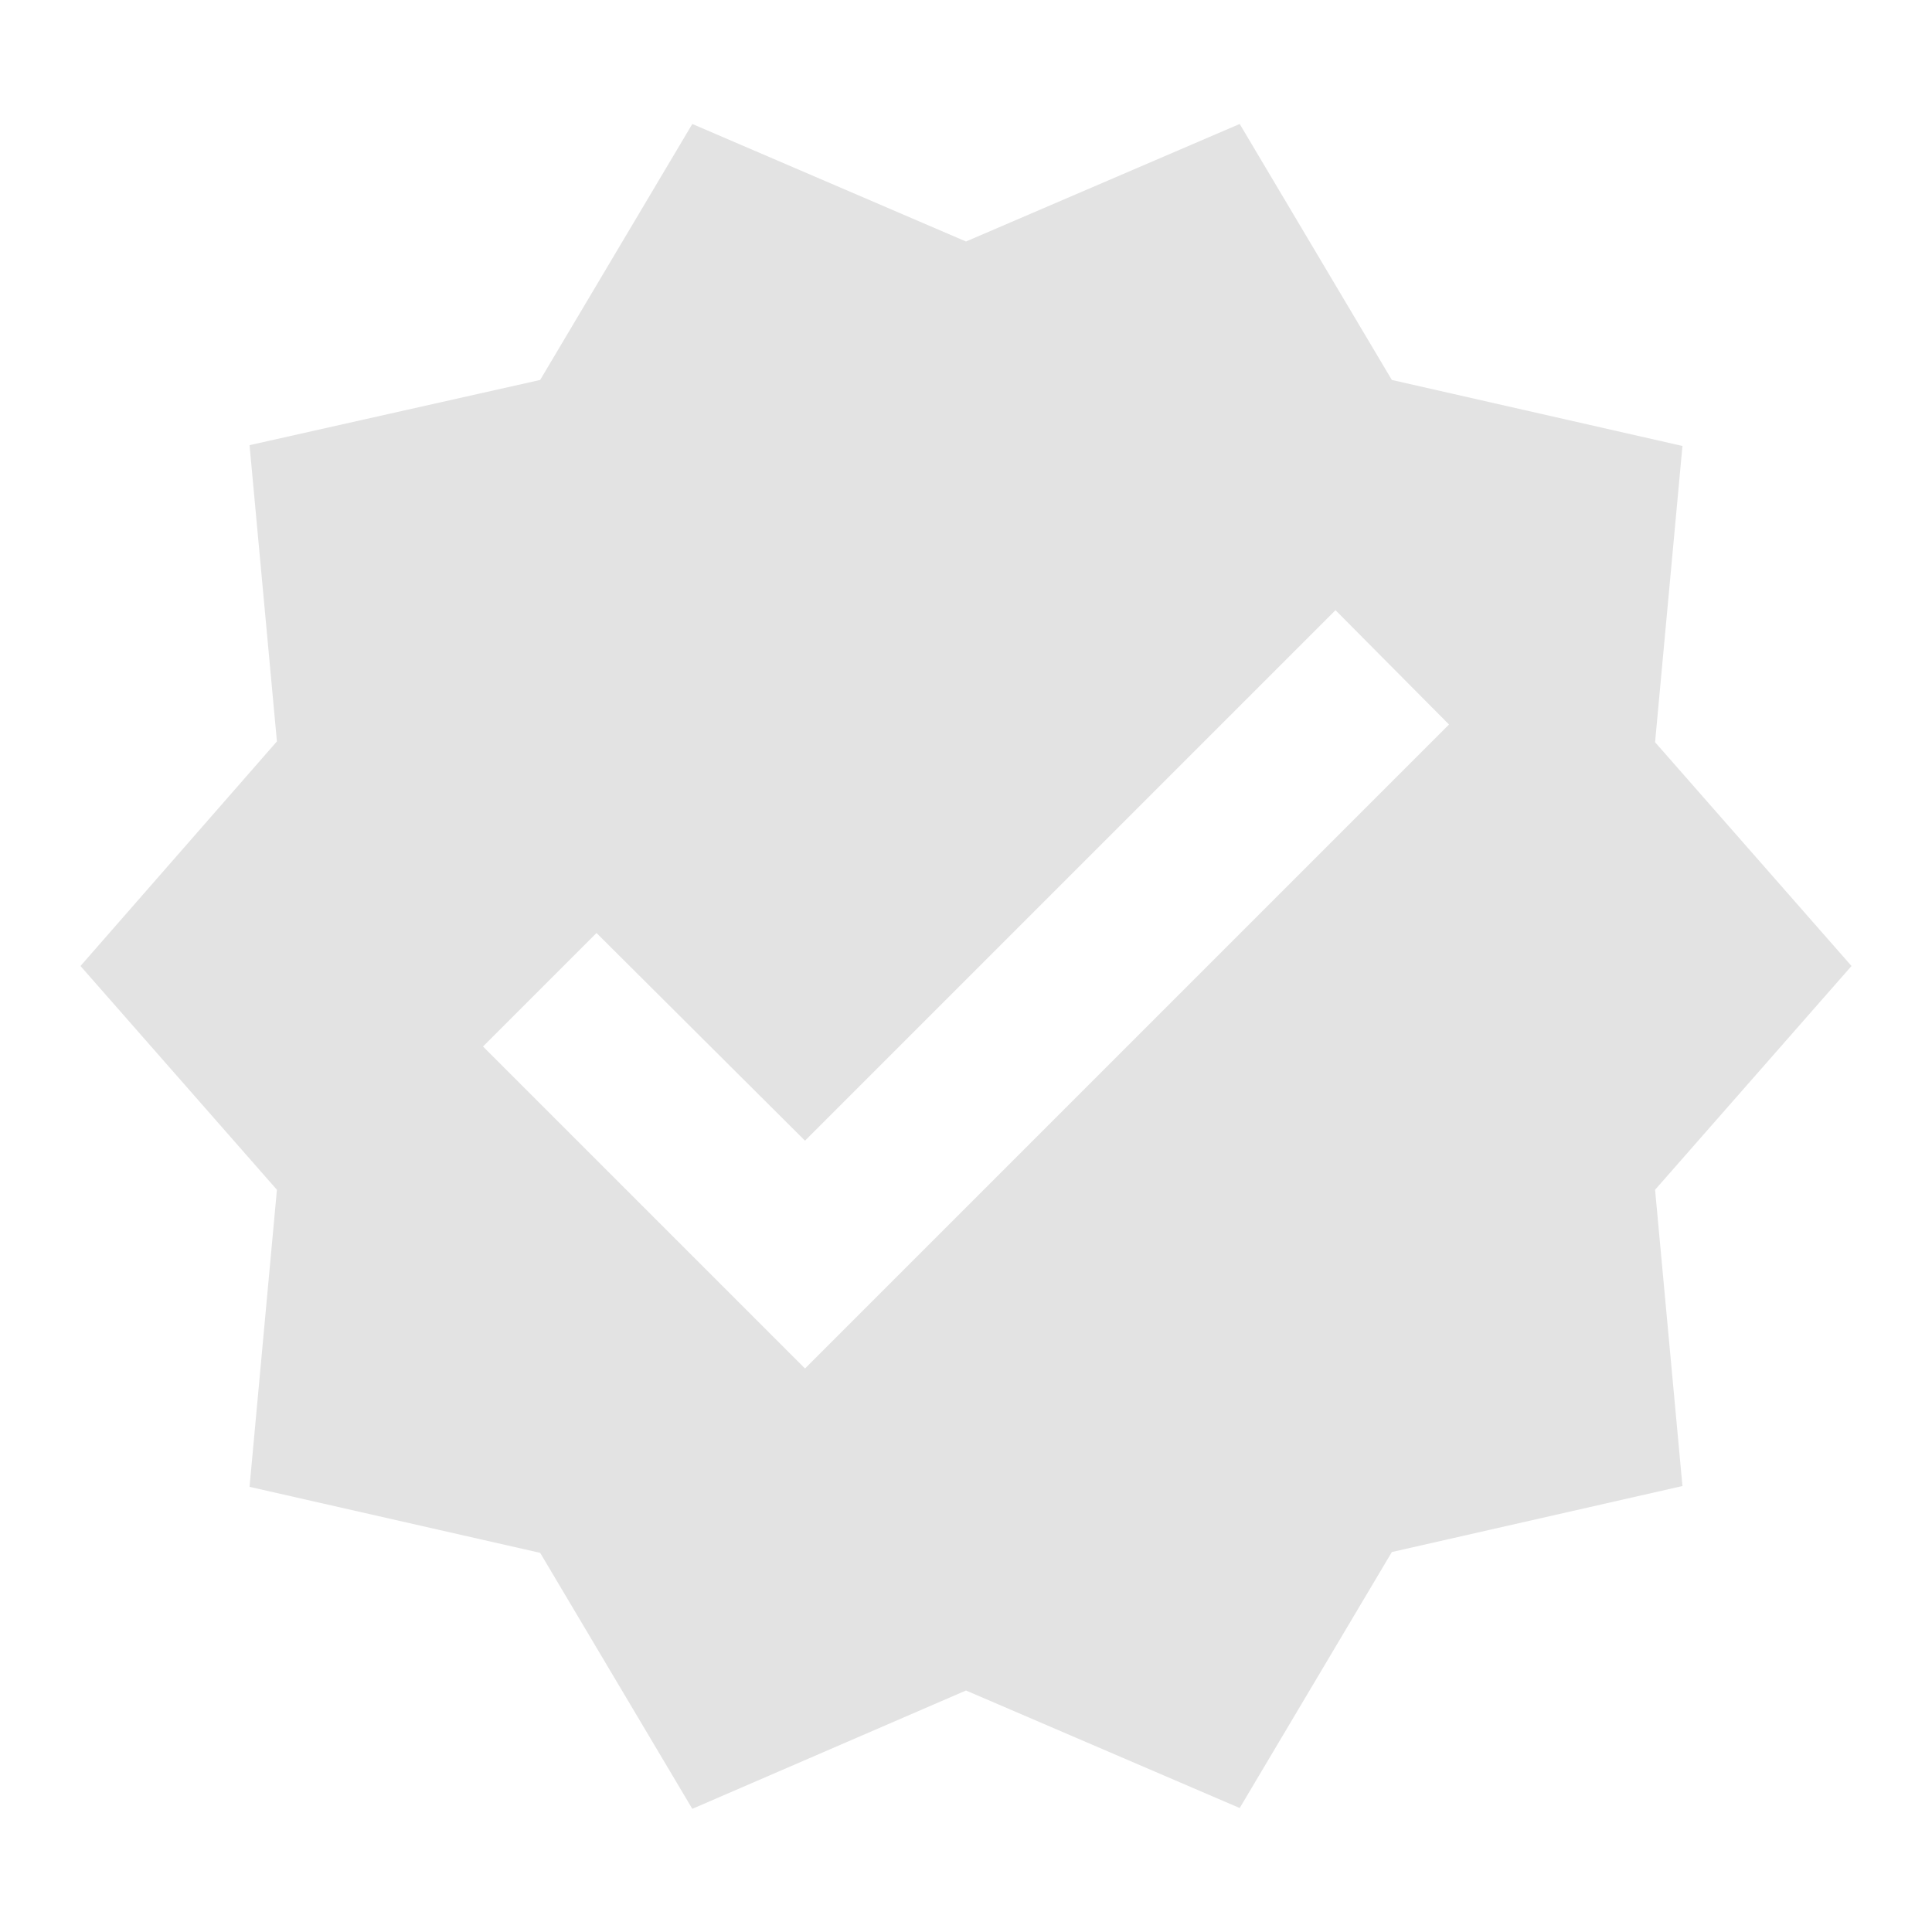
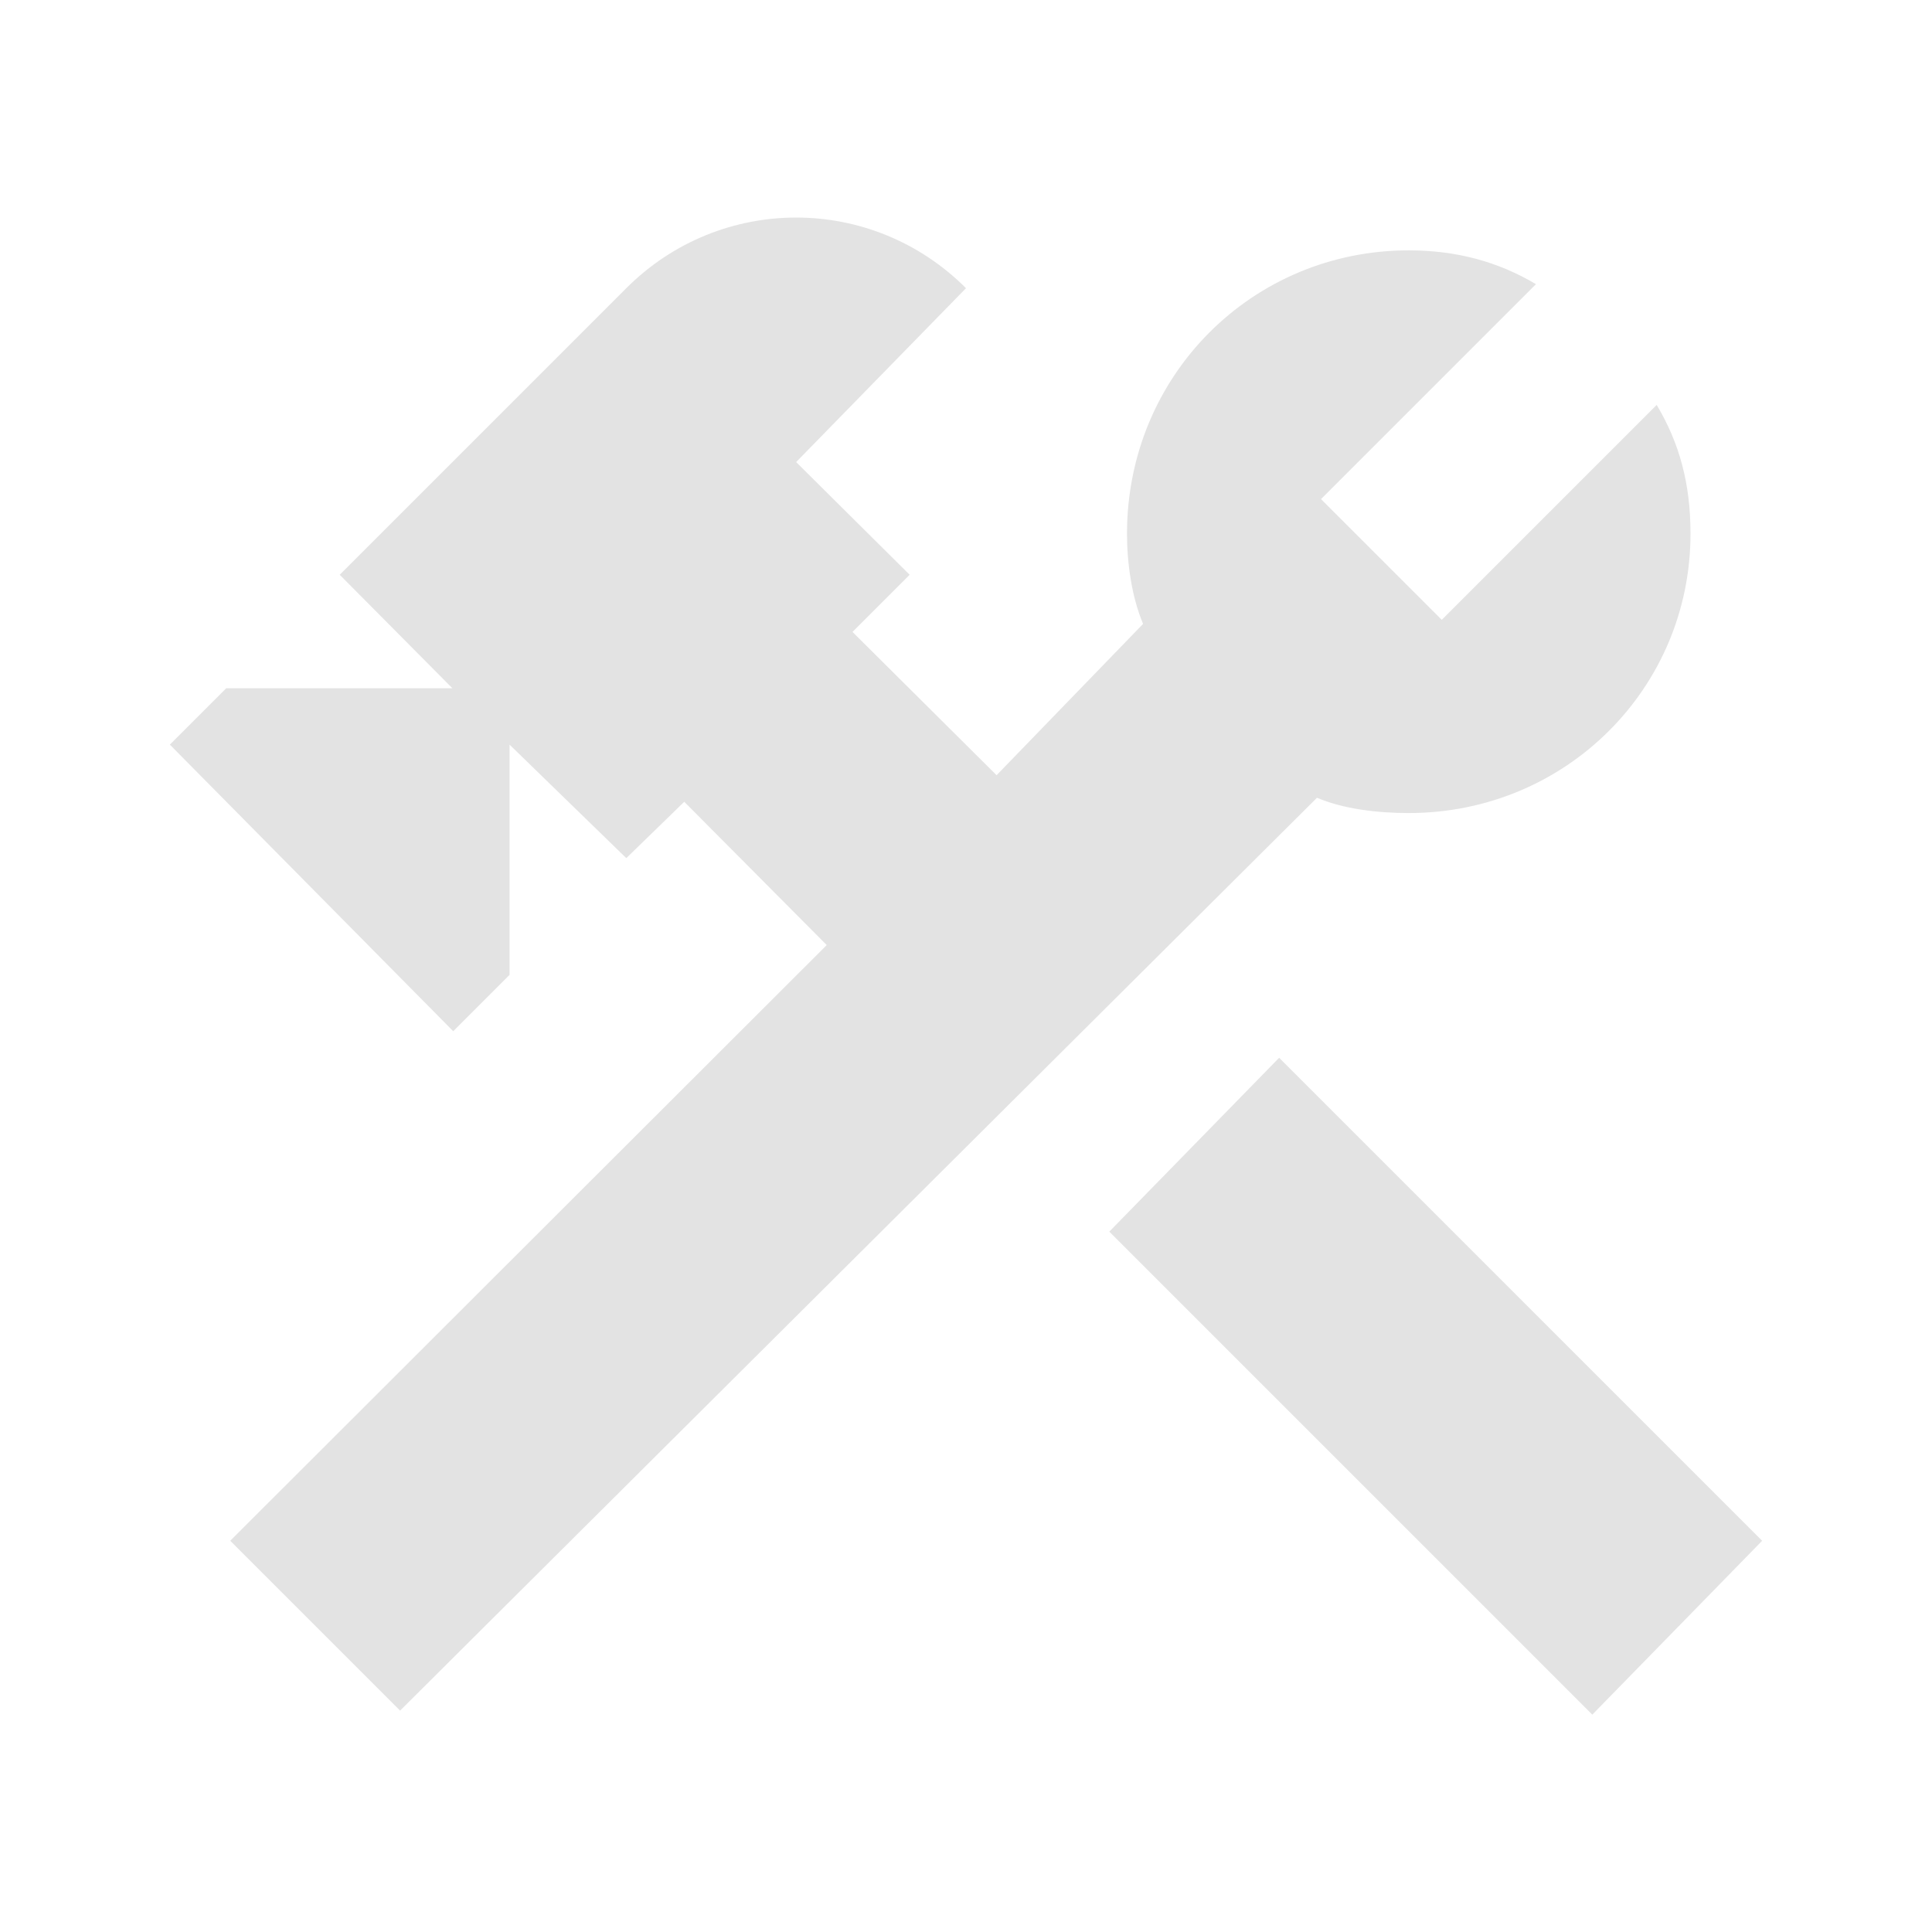
<svg xmlns="http://www.w3.org/2000/svg" viewBox="0 0 24 24" width="24px" fill="#e3e3e3">
-   <path d="M23,12L20.56,9.22L20.9,5.54L17.29,4.72L15.4,1.54L12,3L8.6,1.54L6.71,4.72L3.1,5.53L3.44,9.21L1,12L3.44,14.78L3.1,18.47L6.71,19.29L8.6,22.47L12,21L15.4,22.46L17.29,19.28L20.9,18.46L20.56,14.78L23,12M10,17L6,13L7.41,11.59L10,14.17L16.59,7.58L18,9L10,17Z" />
+   <path d="M13.78 15.3L19.78 21.3L21.89 19.14L15.89 13.14L13.78 15.3M17.5 10.1C17.11 10.1 16.69 10.05 16.36 9.91L4.97 21.25L2.86 19.14L10.27 11.74L8.5 9.96L7.78 10.66L6.33 9.25V12.11L5.63 12.81L2.11 9.25L2.81 8.55H5.62L4.22 7.14L7.78 3.58C8.95 2.41 10.83 2.41 12 3.58L9.89 5.74L11.3 7.14L10.59 7.85L12.38 9.63L14.2 7.75C14.06 7.42 14 7 14 6.63C14 4.66 15.56 3.11 17.5 3.11C18.09 3.11 18.61 3.25 19.08 3.53L16.41 6.2L17.91 7.7L20.58 5.03C20.86 5.5 21 6 21 6.63C21 8.55 19.45 10.1 17.5 10.1Z" />
</svg>
